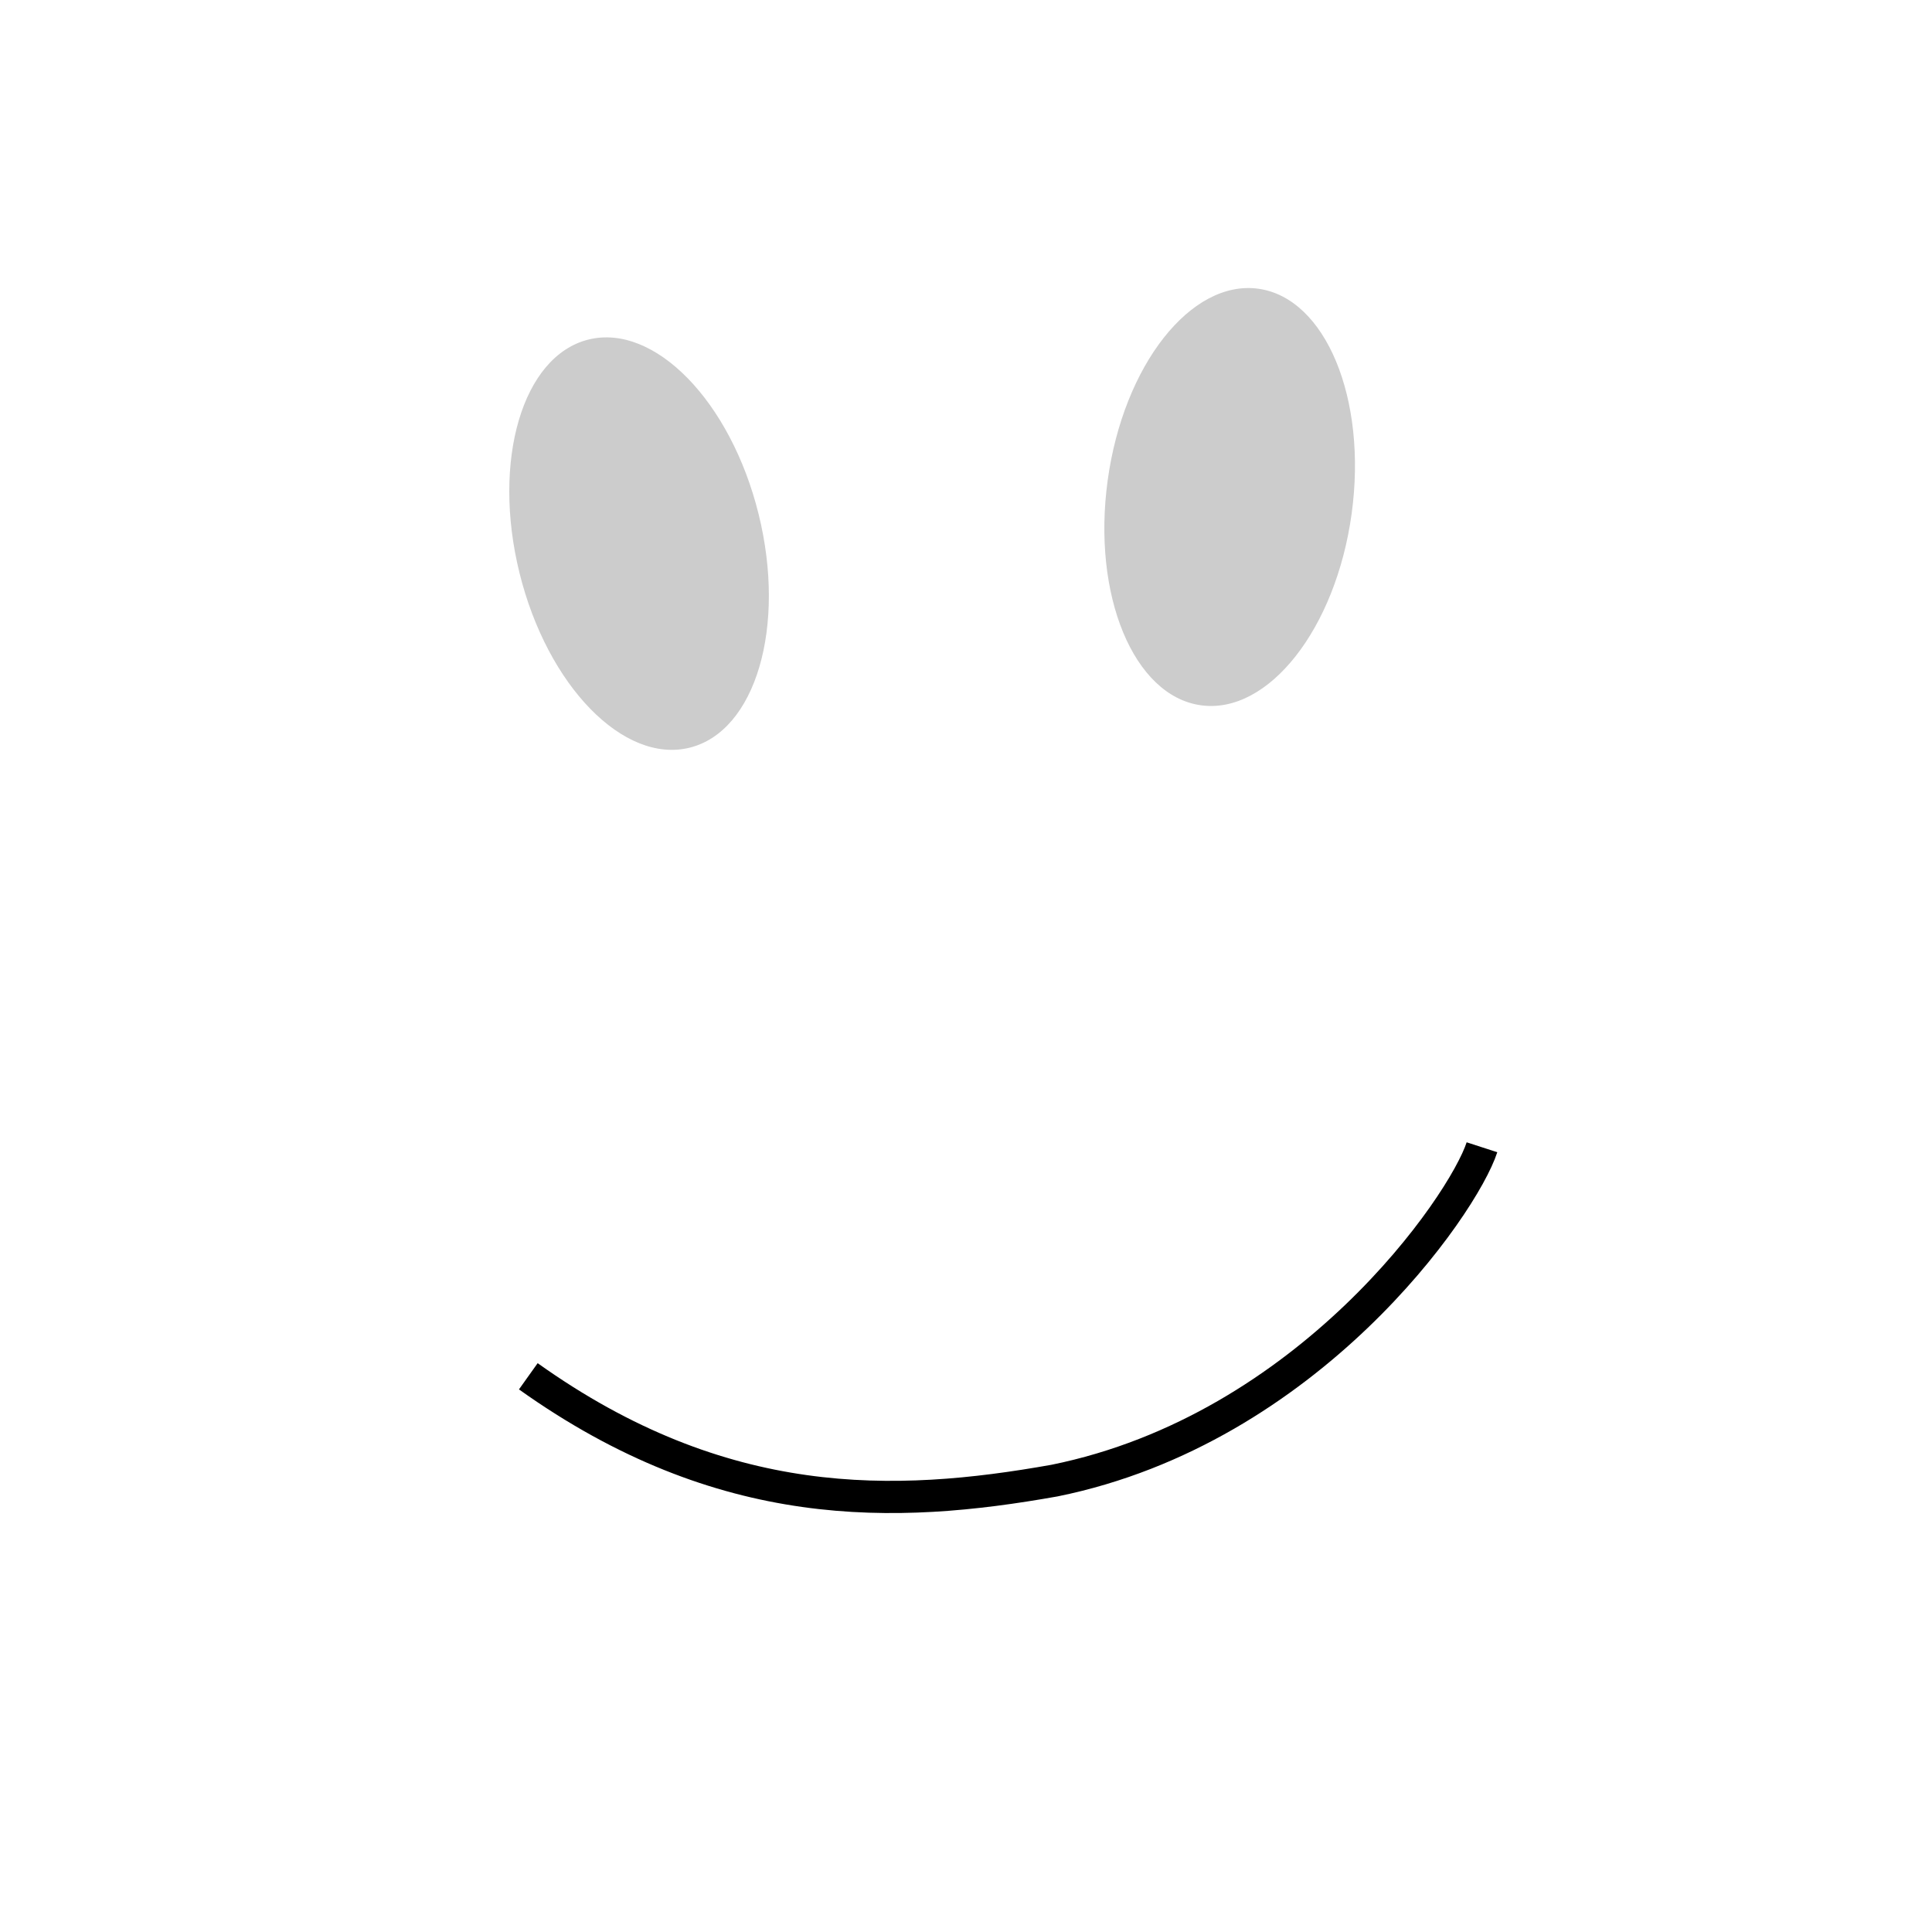
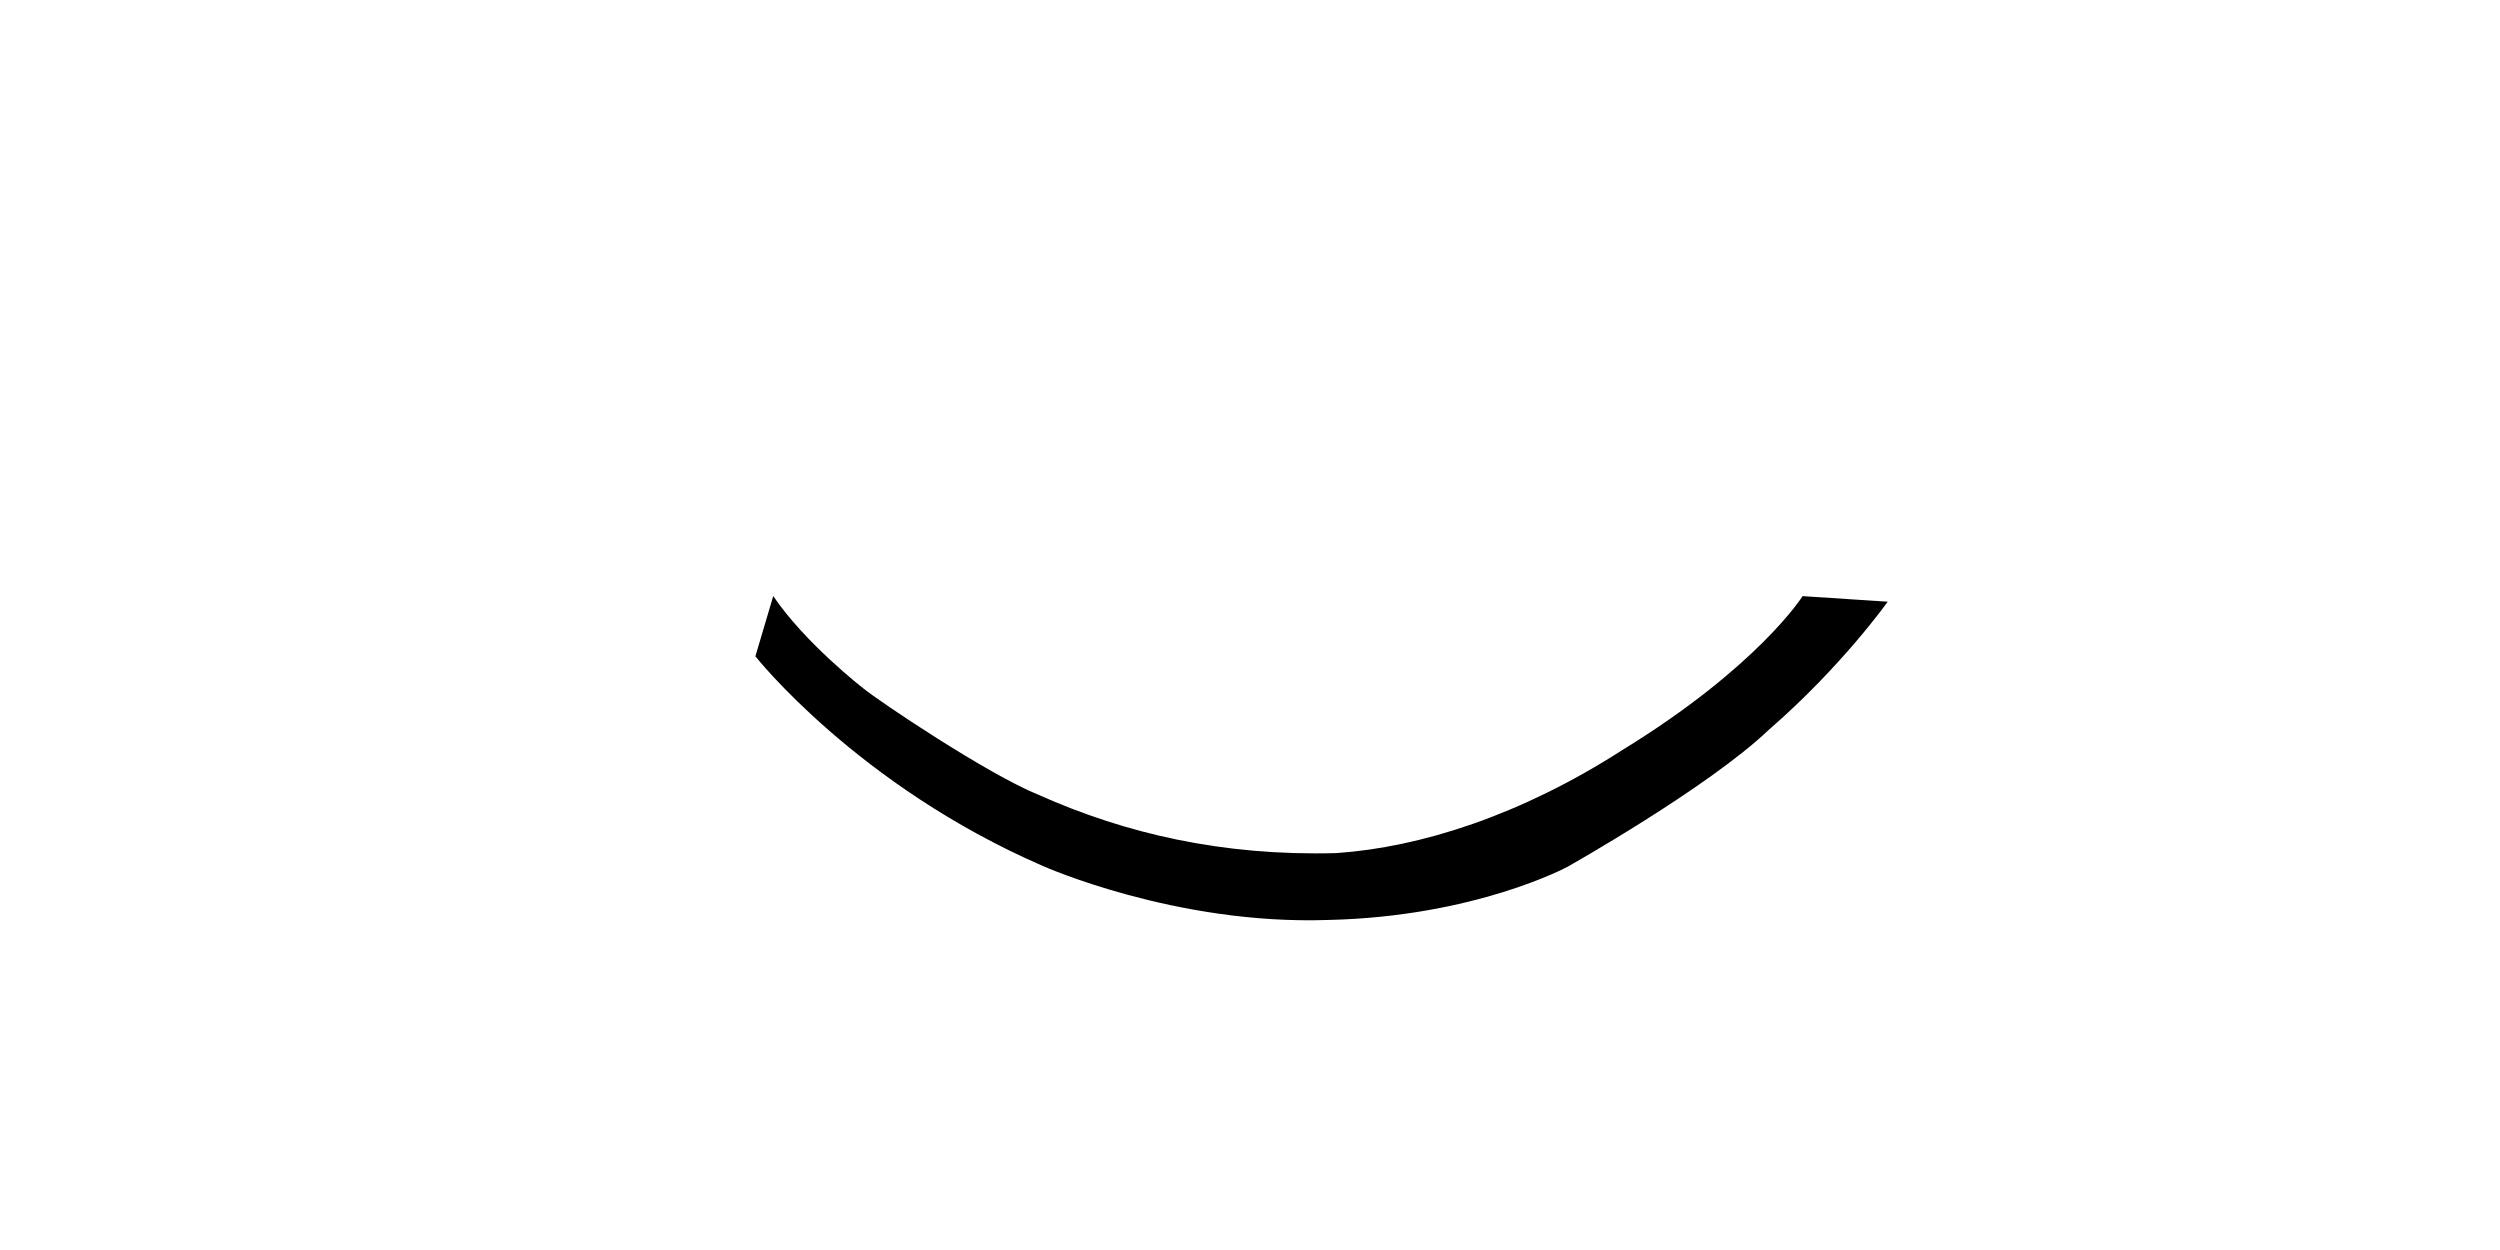
- <svg xmlns="http://www.w3.org/2000/svg" width="300" height="300" viewBox="0 0 300 300" id="svg2" version="1.1">
+ <svg xmlns="http://www.w3.org/2000/svg" width="300" height="150" viewBox="0 0 300 150" id="svg2" version="1.1">
  <defs id="defs4" />
-   <g id="layer1" transform="translate(0,-752.3622)">
-     <path style="fill:none;fill-rule:evenodd;stroke:#000000;stroke-width:5;stroke-linecap:butt;stroke-linejoin:miter;stroke-opacity:1;stroke-miterlimit:4;stroke-dasharray:none" d="m 82.036,966.071 c 30.178,21.506 56.922,20.61 81.714,16.196 39.449,-8.007 63.438,-42.727 66.369,-51.758" id="path4176" />
-     <ellipse style="fill:#cccccc;stroke:none" id="path4184" cx="-104.957" cy="836.076" rx="19.118" ry="32.647" transform="matrix(0.970639,-0.2405408,0.2405408,0.970639,0,0)" />
-     <ellipse style="fill:#cccccc;stroke:none" id="path4184-3" cx="302.161" cy="795.796" rx="19.118" ry="32.647" transform="matrix(0.9906786,0.1362198,-0.1362198,0.9906786,0,0)" />
+   <g id="layer1" transform="translate(0,-902.3622)">
+     <path style="color:#000000;font-style:normal;font-variant:normal;font-weight:normal;font-stretch:normal;font-size:medium;line-height:normal;font-family:sans-serif;text-indent:0;text-align:start;text-decoration:none;text-decoration-line:none;text-decoration-style:solid;text-decoration-color:#000000;letter-spacing:normal;word-spacing:normal;text-transform:none;direction:ltr;block-progression:tb;writing-mode:lr-tb;baseline-shift:baseline;text-anchor:start;white-space:normal;clip-rule:nonzero;display:inline;overflow:visible;visibility:visible;opacity:1;isolation:auto;mix-blend-mode:normal;color-interpolation:sRGB;color-interpolation-filters:linearRGB;solid-color:#000000;solid-opacity:1;fill:#000000;fill-opacity:1;fill-rule:evenodd;stroke:none;stroke-width:5;stroke-linecap:butt;stroke-linejoin:miter;stroke-miterlimit:4;stroke-dasharray:none;stroke-dashoffset:0;stroke-opacity:1;color-rendering:auto;image-rendering:auto;shape-rendering:auto;text-rendering:auto;enable-background:accumulate" d="m 124.679,997.766 c -6.208,-2.511 -19.346,-11.357 -21.095,-12.814 0,0 -6.954,-5.383 -10.796,-11.062 l -2.141,7.23 c 0,0 12.238,15.505 34.492,25.158 0,0 15.916,7.118 34.253,6.479 17.609,-0.395 28.688,-6.368 28.688,-6.368 0,0 16.921,-9.527 24.14,-16.418 8.781,-7.608 14.306,-15.405 14.306,-15.405 l -10.215,-0.668 c 0,0 -5.31,8.465 -21.681,18.5 -12.128,7.793 -24.161,11.641 -34.267,12.336 -13.716,0.377 -25.362,-2.371 -35.683,-6.968 z" id="path4176" />
  </g>
</svg>
